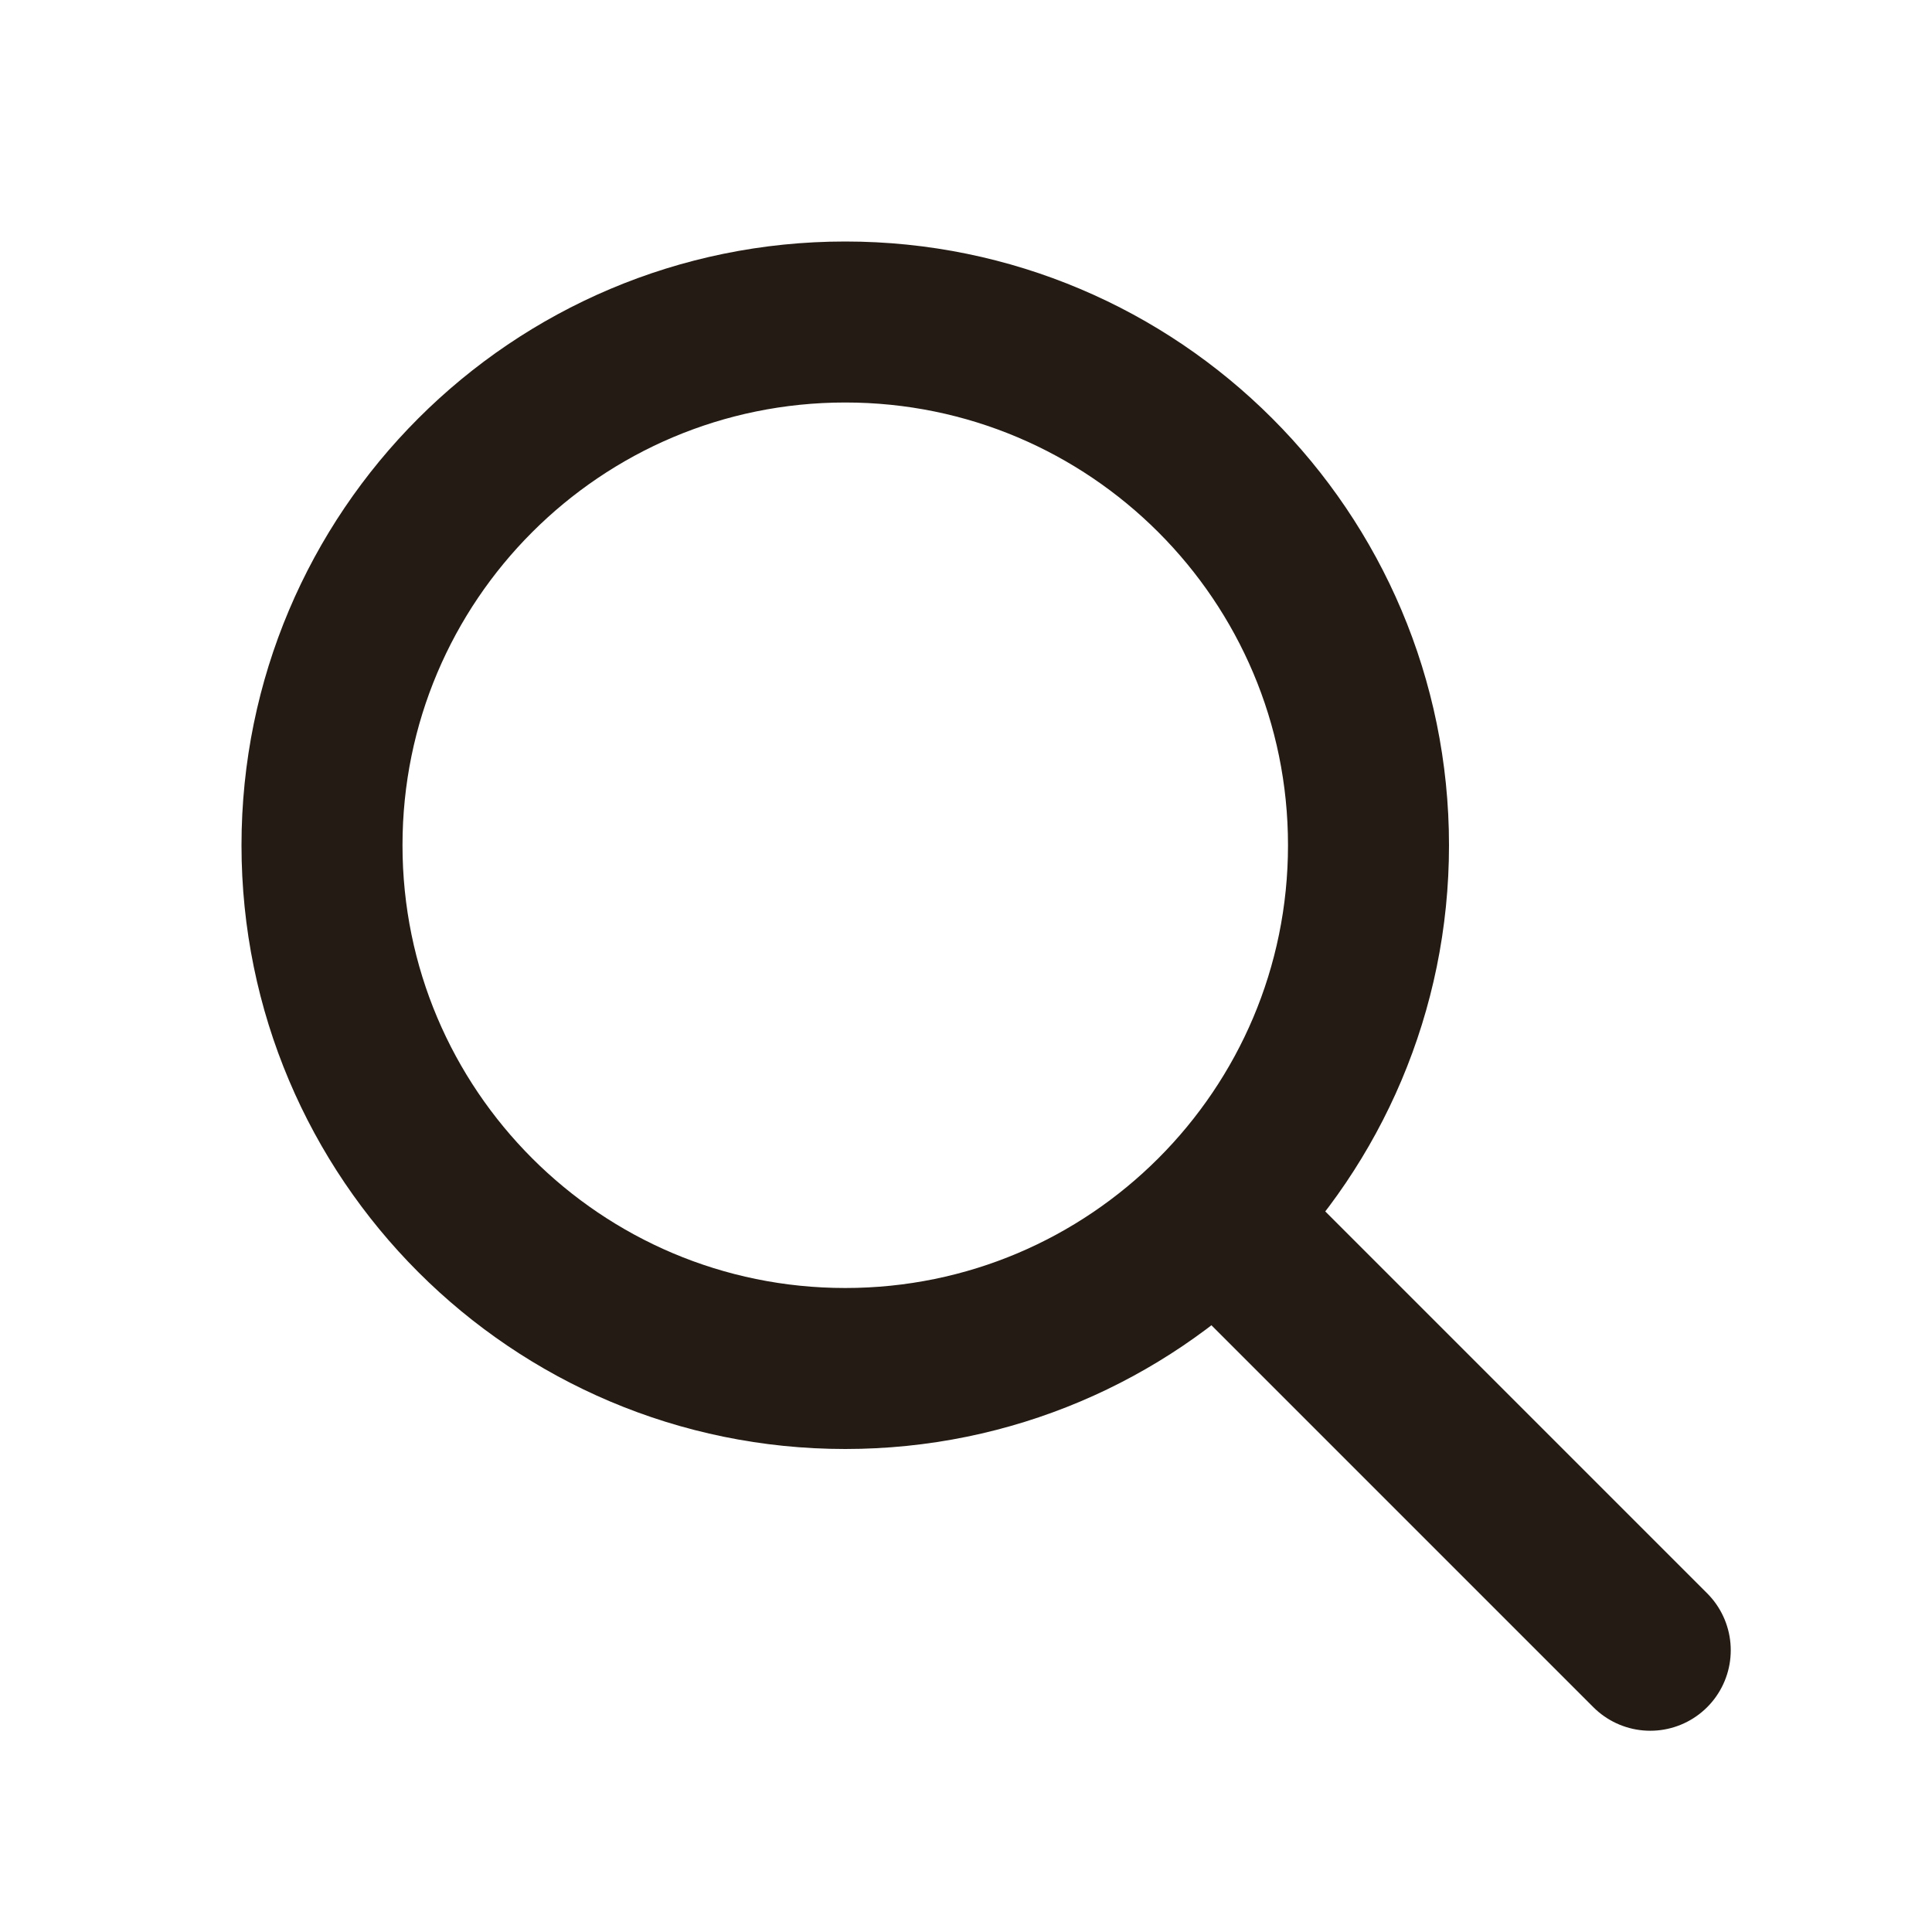
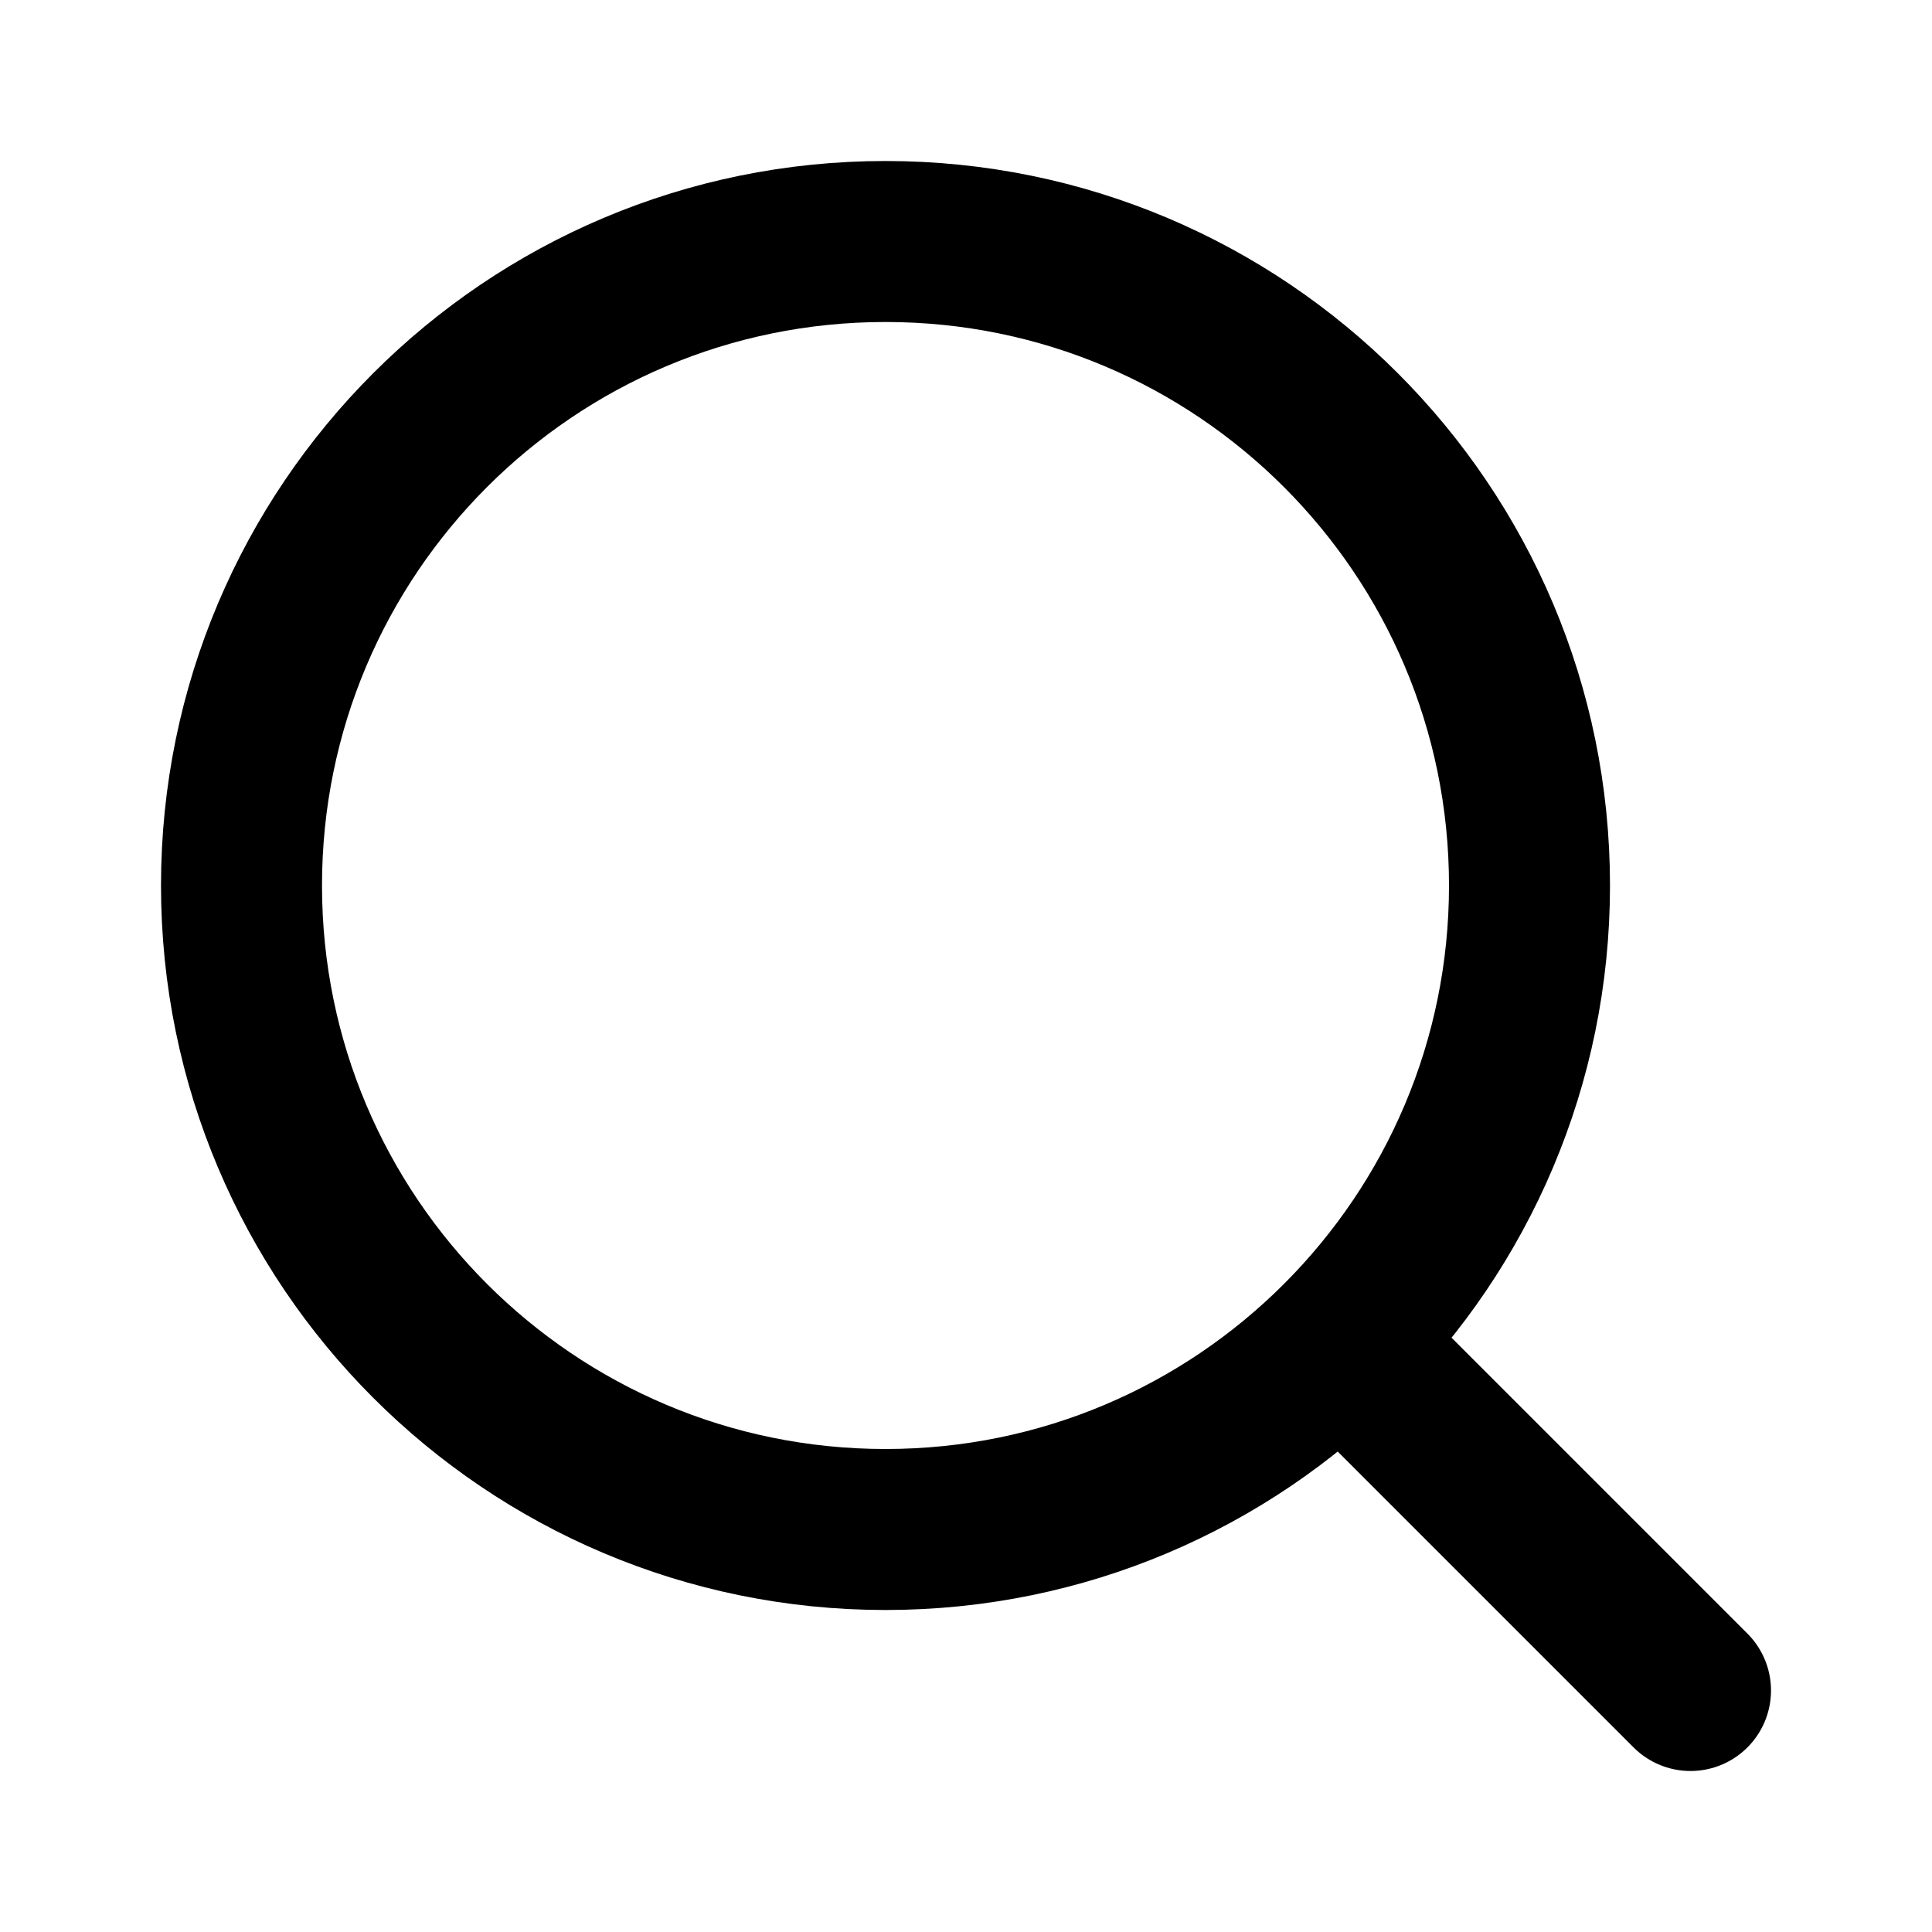
- <svg xmlns="http://www.w3.org/2000/svg" viewBox="0 0 24 24" width="24" height="24">
-   <g fill="none" stroke="#241c14" stroke-width="2" stroke-linecap="round" stroke-linejoin="round">
-     <circle cx="10.5" cy="10.5" r="6.5" />
-     <line x1="15.3" y1="15.3" x2="20.5" y2="20.5" />
-   </g>
+ <svg xmlns="http://www.w3.org/2000/svg" width="24" height="24" viewBox="0 0 24 24" fill="none" stroke="currentColor" stroke-width="2" stroke-linecap="round" stroke-linejoin="round">
+   <path d="m21 21-4.34-4.34" />
+   <circle cx="11" cy="11" r="8" />
</svg>
